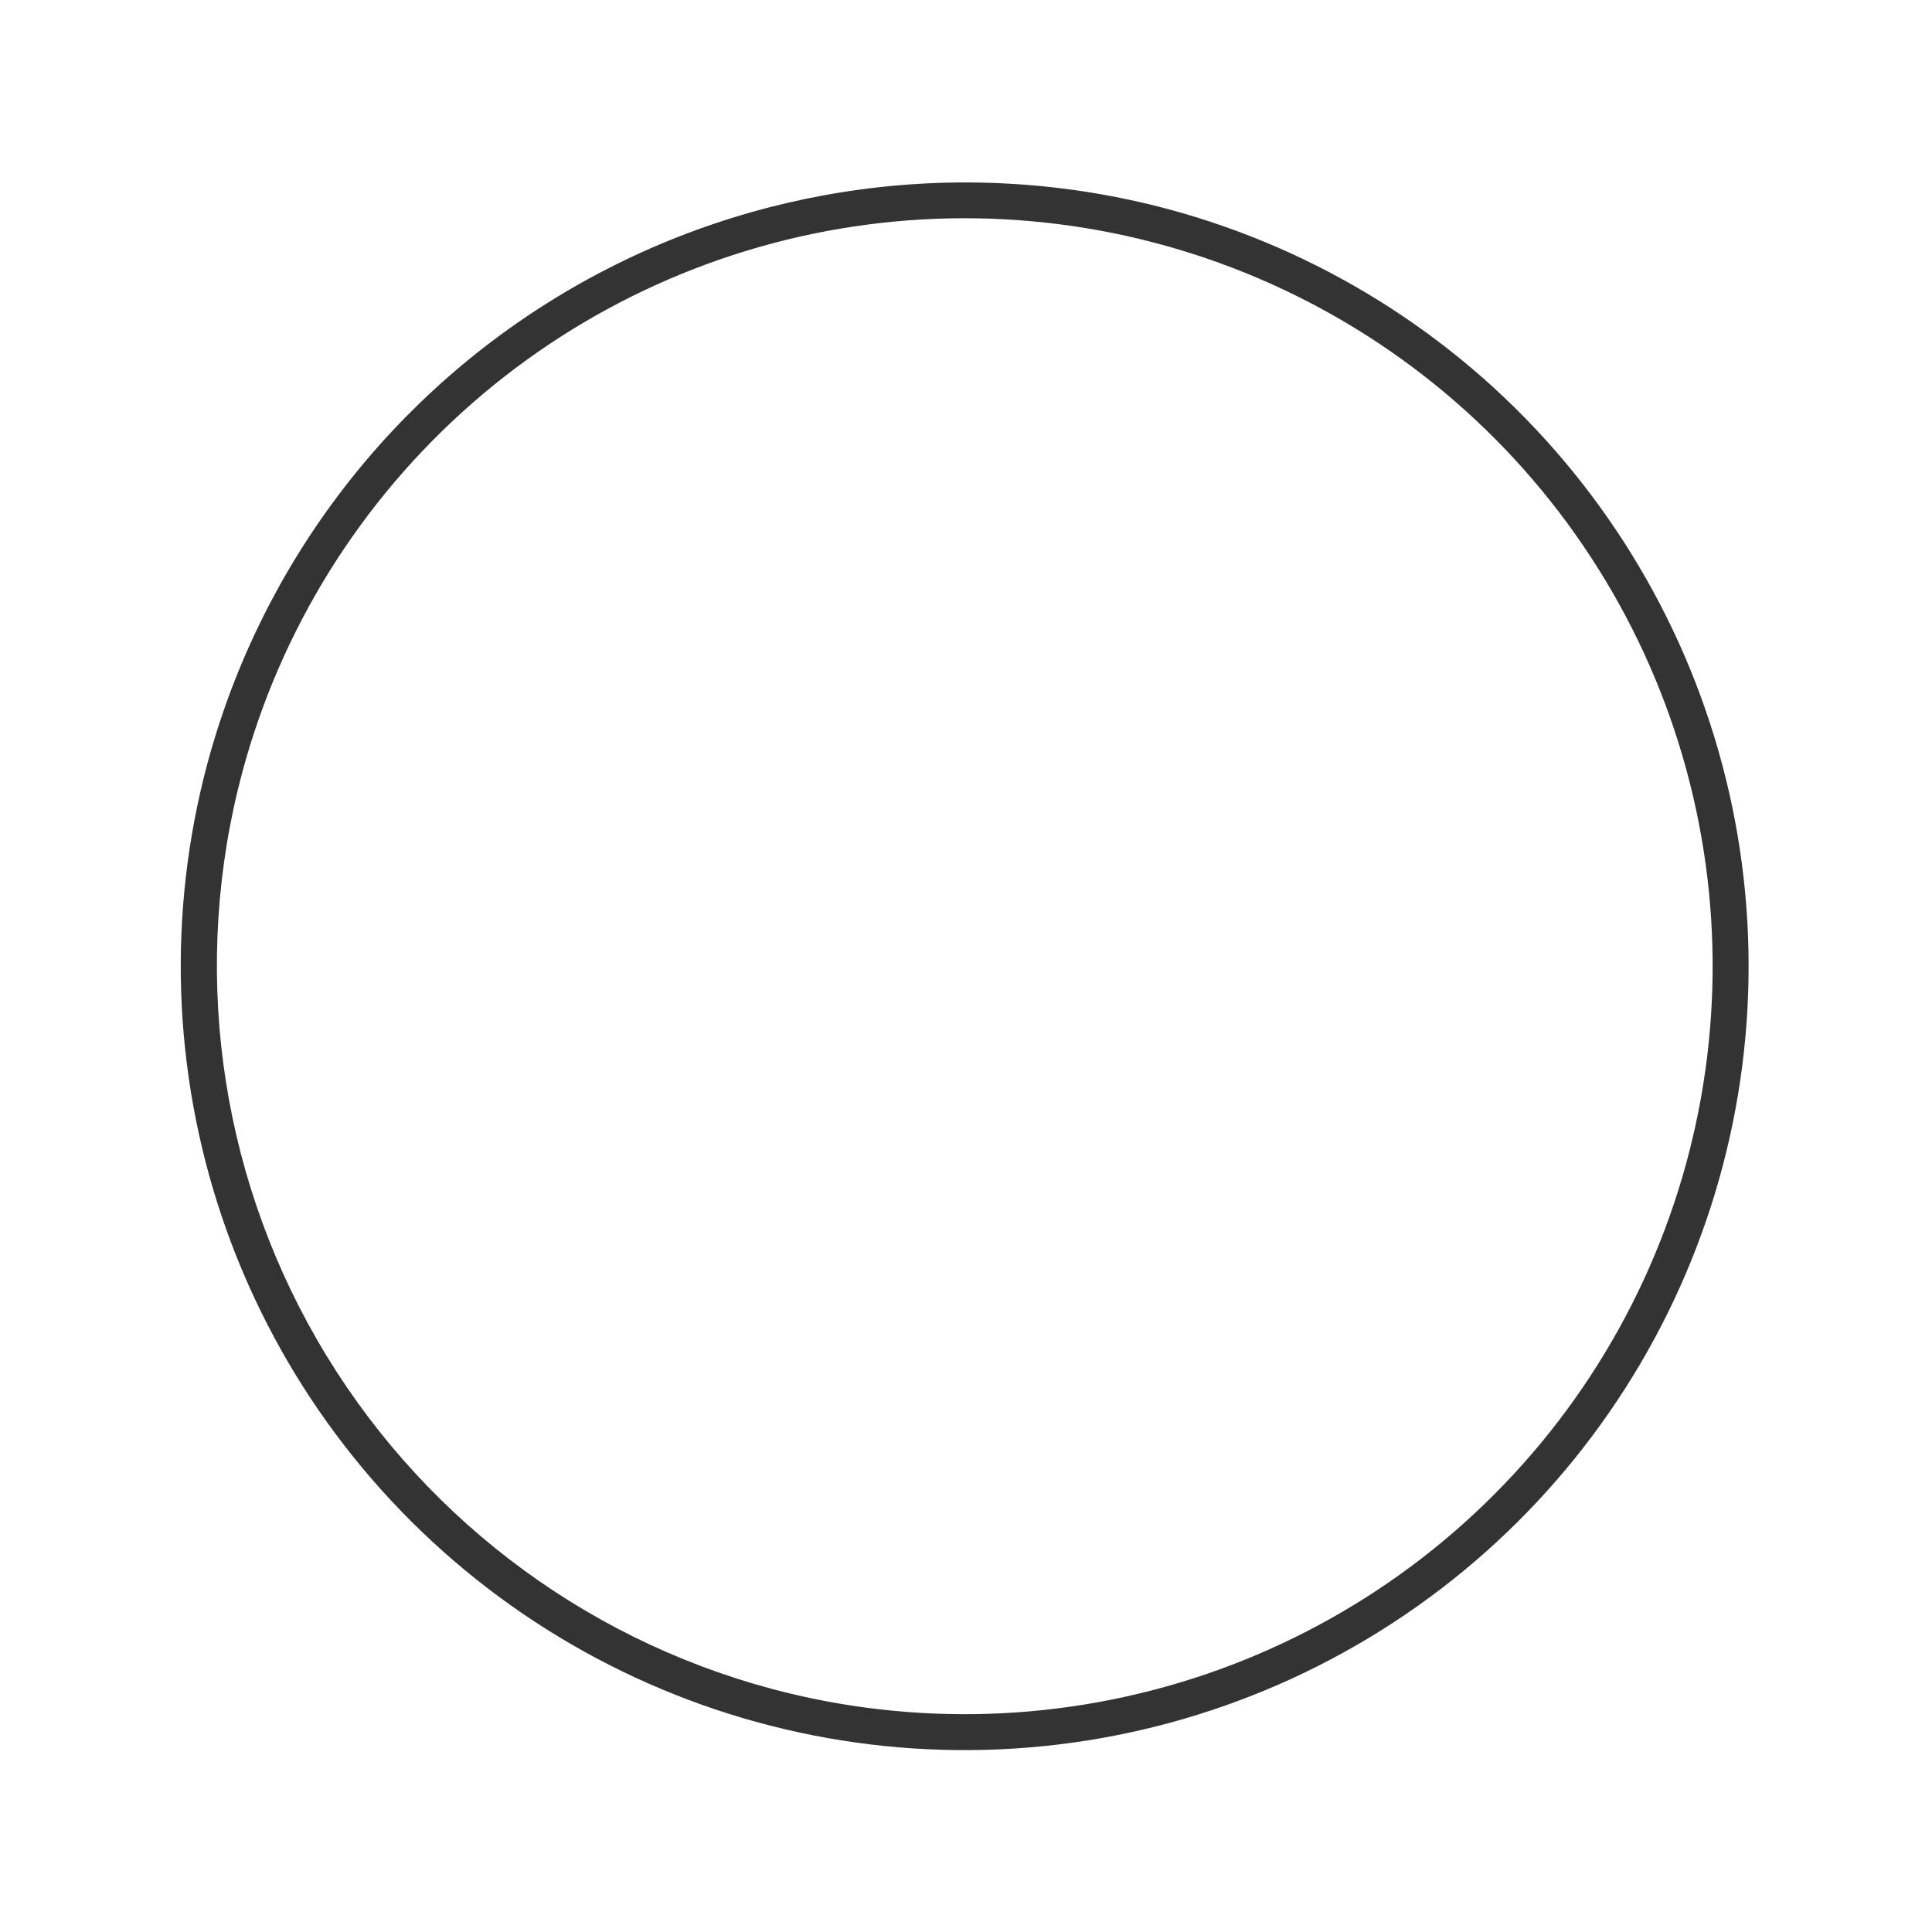
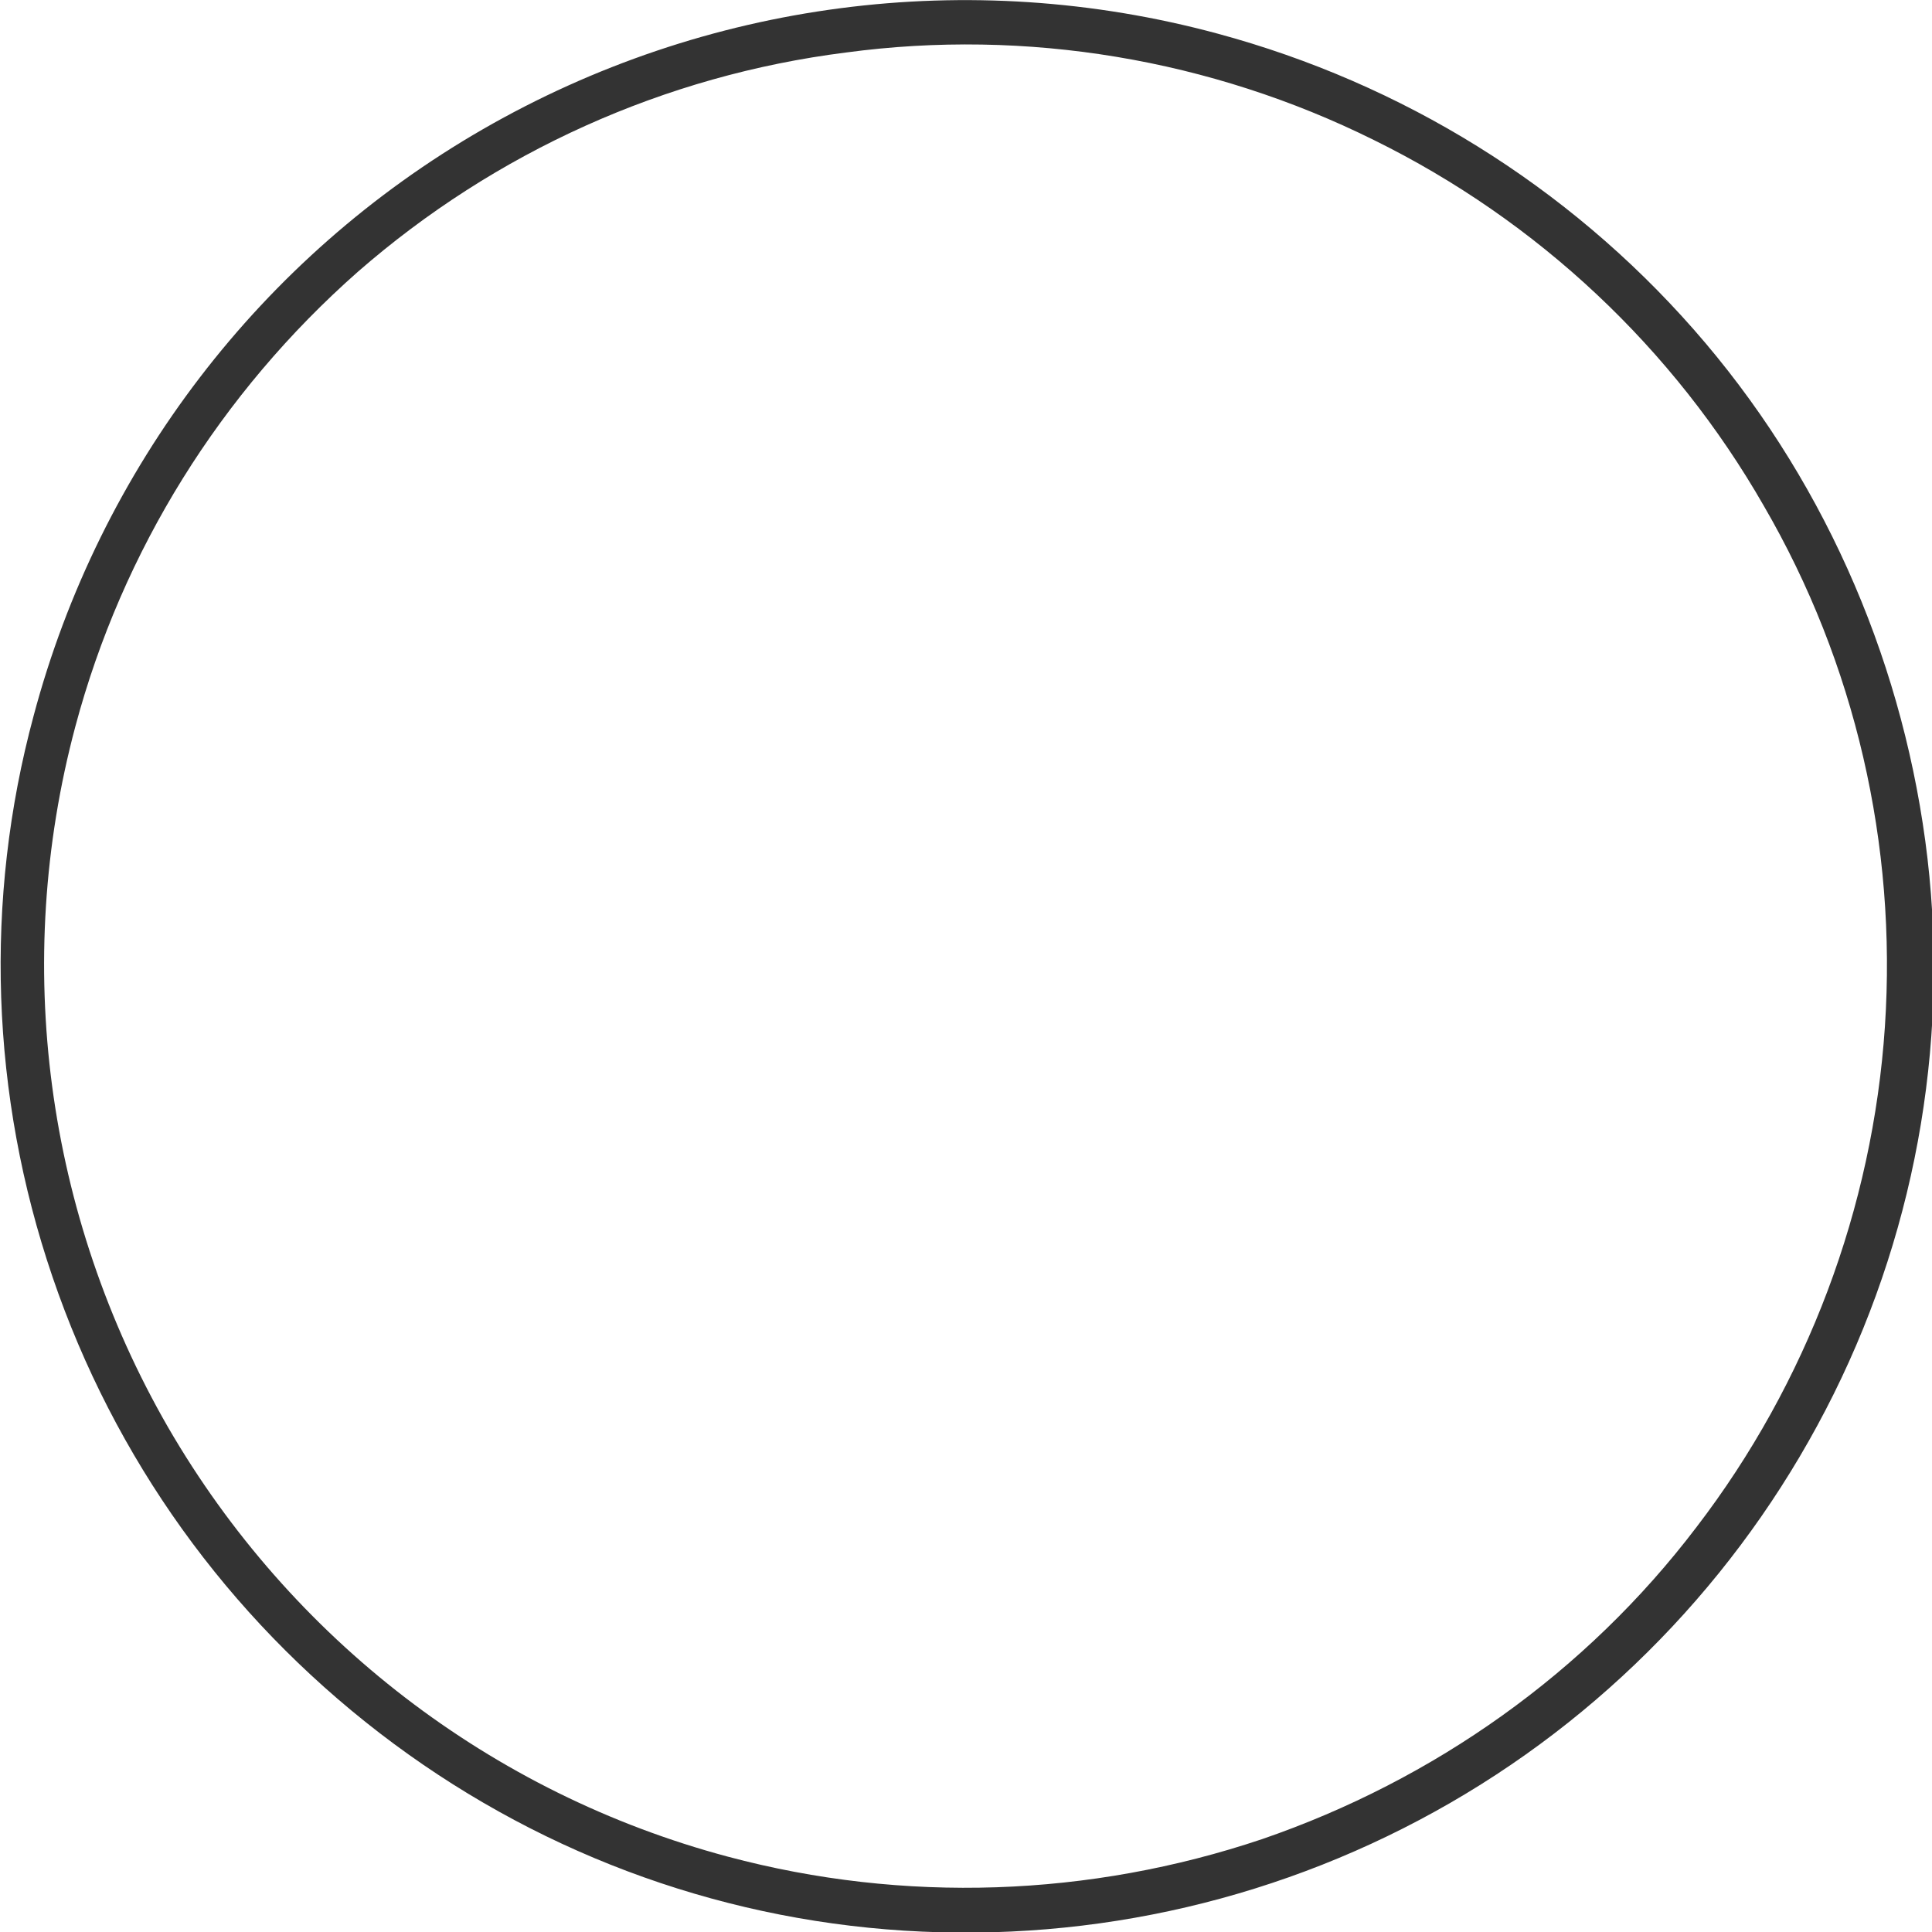
- <svg xmlns="http://www.w3.org/2000/svg" width="177" height="177" viewBox="0 0 177 177" fill="none">
-   <path d="M19.011 69.913C15.331 83.633 15.803 98.136 20.365 111.588C24.928 125.039 33.378 136.836 44.645 145.486C55.912 154.136 69.491 159.25 83.665 160.182C97.839 161.115 111.971 157.823 124.275 150.723C136.578 143.624 146.499 133.036 152.785 120.297C159.07 107.559 161.437 93.243 159.586 79.159C157.735 65.076 151.75 51.858 142.387 41.176C133.023 30.494 120.703 22.829 106.983 19.149C88.586 14.238 68.993 16.824 52.5 26.341C36.008 35.858 23.964 51.528 19.011 69.913V69.913ZM22.193 70.766C25.703 57.677 33.017 45.923 43.207 36.99C53.397 28.057 66.008 22.346 79.444 20.579C92.88 18.812 106.538 21.069 118.691 27.063C130.845 33.058 140.948 42.522 147.724 54.258C154.499 65.994 157.643 79.475 156.757 92.998C155.872 106.521 150.997 119.477 142.748 130.229C134.5 140.981 123.248 149.046 110.417 153.404C97.585 157.763 83.749 158.219 70.659 154.714C53.108 149.995 38.147 138.505 29.06 122.766C19.973 107.026 17.503 88.325 22.193 70.766V70.766Z" fill="#333333" />
+ <svg xmlns="http://www.w3.org/2000/svg" version="1.1" id="Layer_1" x="0px" y="0px" viewBox="0 0 143.6 143.6" enable-background="new 0 0 143.6 143.6" xml:space="preserve">
+   <path fill="#333333" d="M2.5,53.2c-3.7,13.7-3.2,28.2,1.4,41.7c4.6,13.5,13,25.2,24.3,33.9c11.3,8.7,24.8,13.8,39,14.7  c14.2,0.9,28.3-2.4,40.6-9.5c12.3-7.1,22.2-17.7,28.5-30.4c6.3-12.7,8.7-27.1,6.8-41.1s-7.8-27.3-17.2-38  c-9.4-10.7-21.7-18.3-35.4-22C72-2.5,52.4,0.1,35.9,9.6S7.4,34.8,2.5,53.2L2.5,53.2z M5.6,54c3.5-13.1,10.8-24.8,21-33.8  C36.8,11.3,49.4,5.6,62.9,3.9c13.4-1.8,27.1,0.5,39.2,6.5c12.2,6,22.3,15.5,29,27.2c6.8,11.7,9.9,25.2,9,38.7  c-0.9,13.5-5.8,26.5-14,37.2c-8.2,10.8-19.5,18.8-32.3,23.2C81,141,67.2,141.5,54.1,138c-17.6-4.7-32.5-16.2-41.6-31.9  C3.4,90.3,0.9,71.6,5.6,54L5.6,54z" />
</svg>
